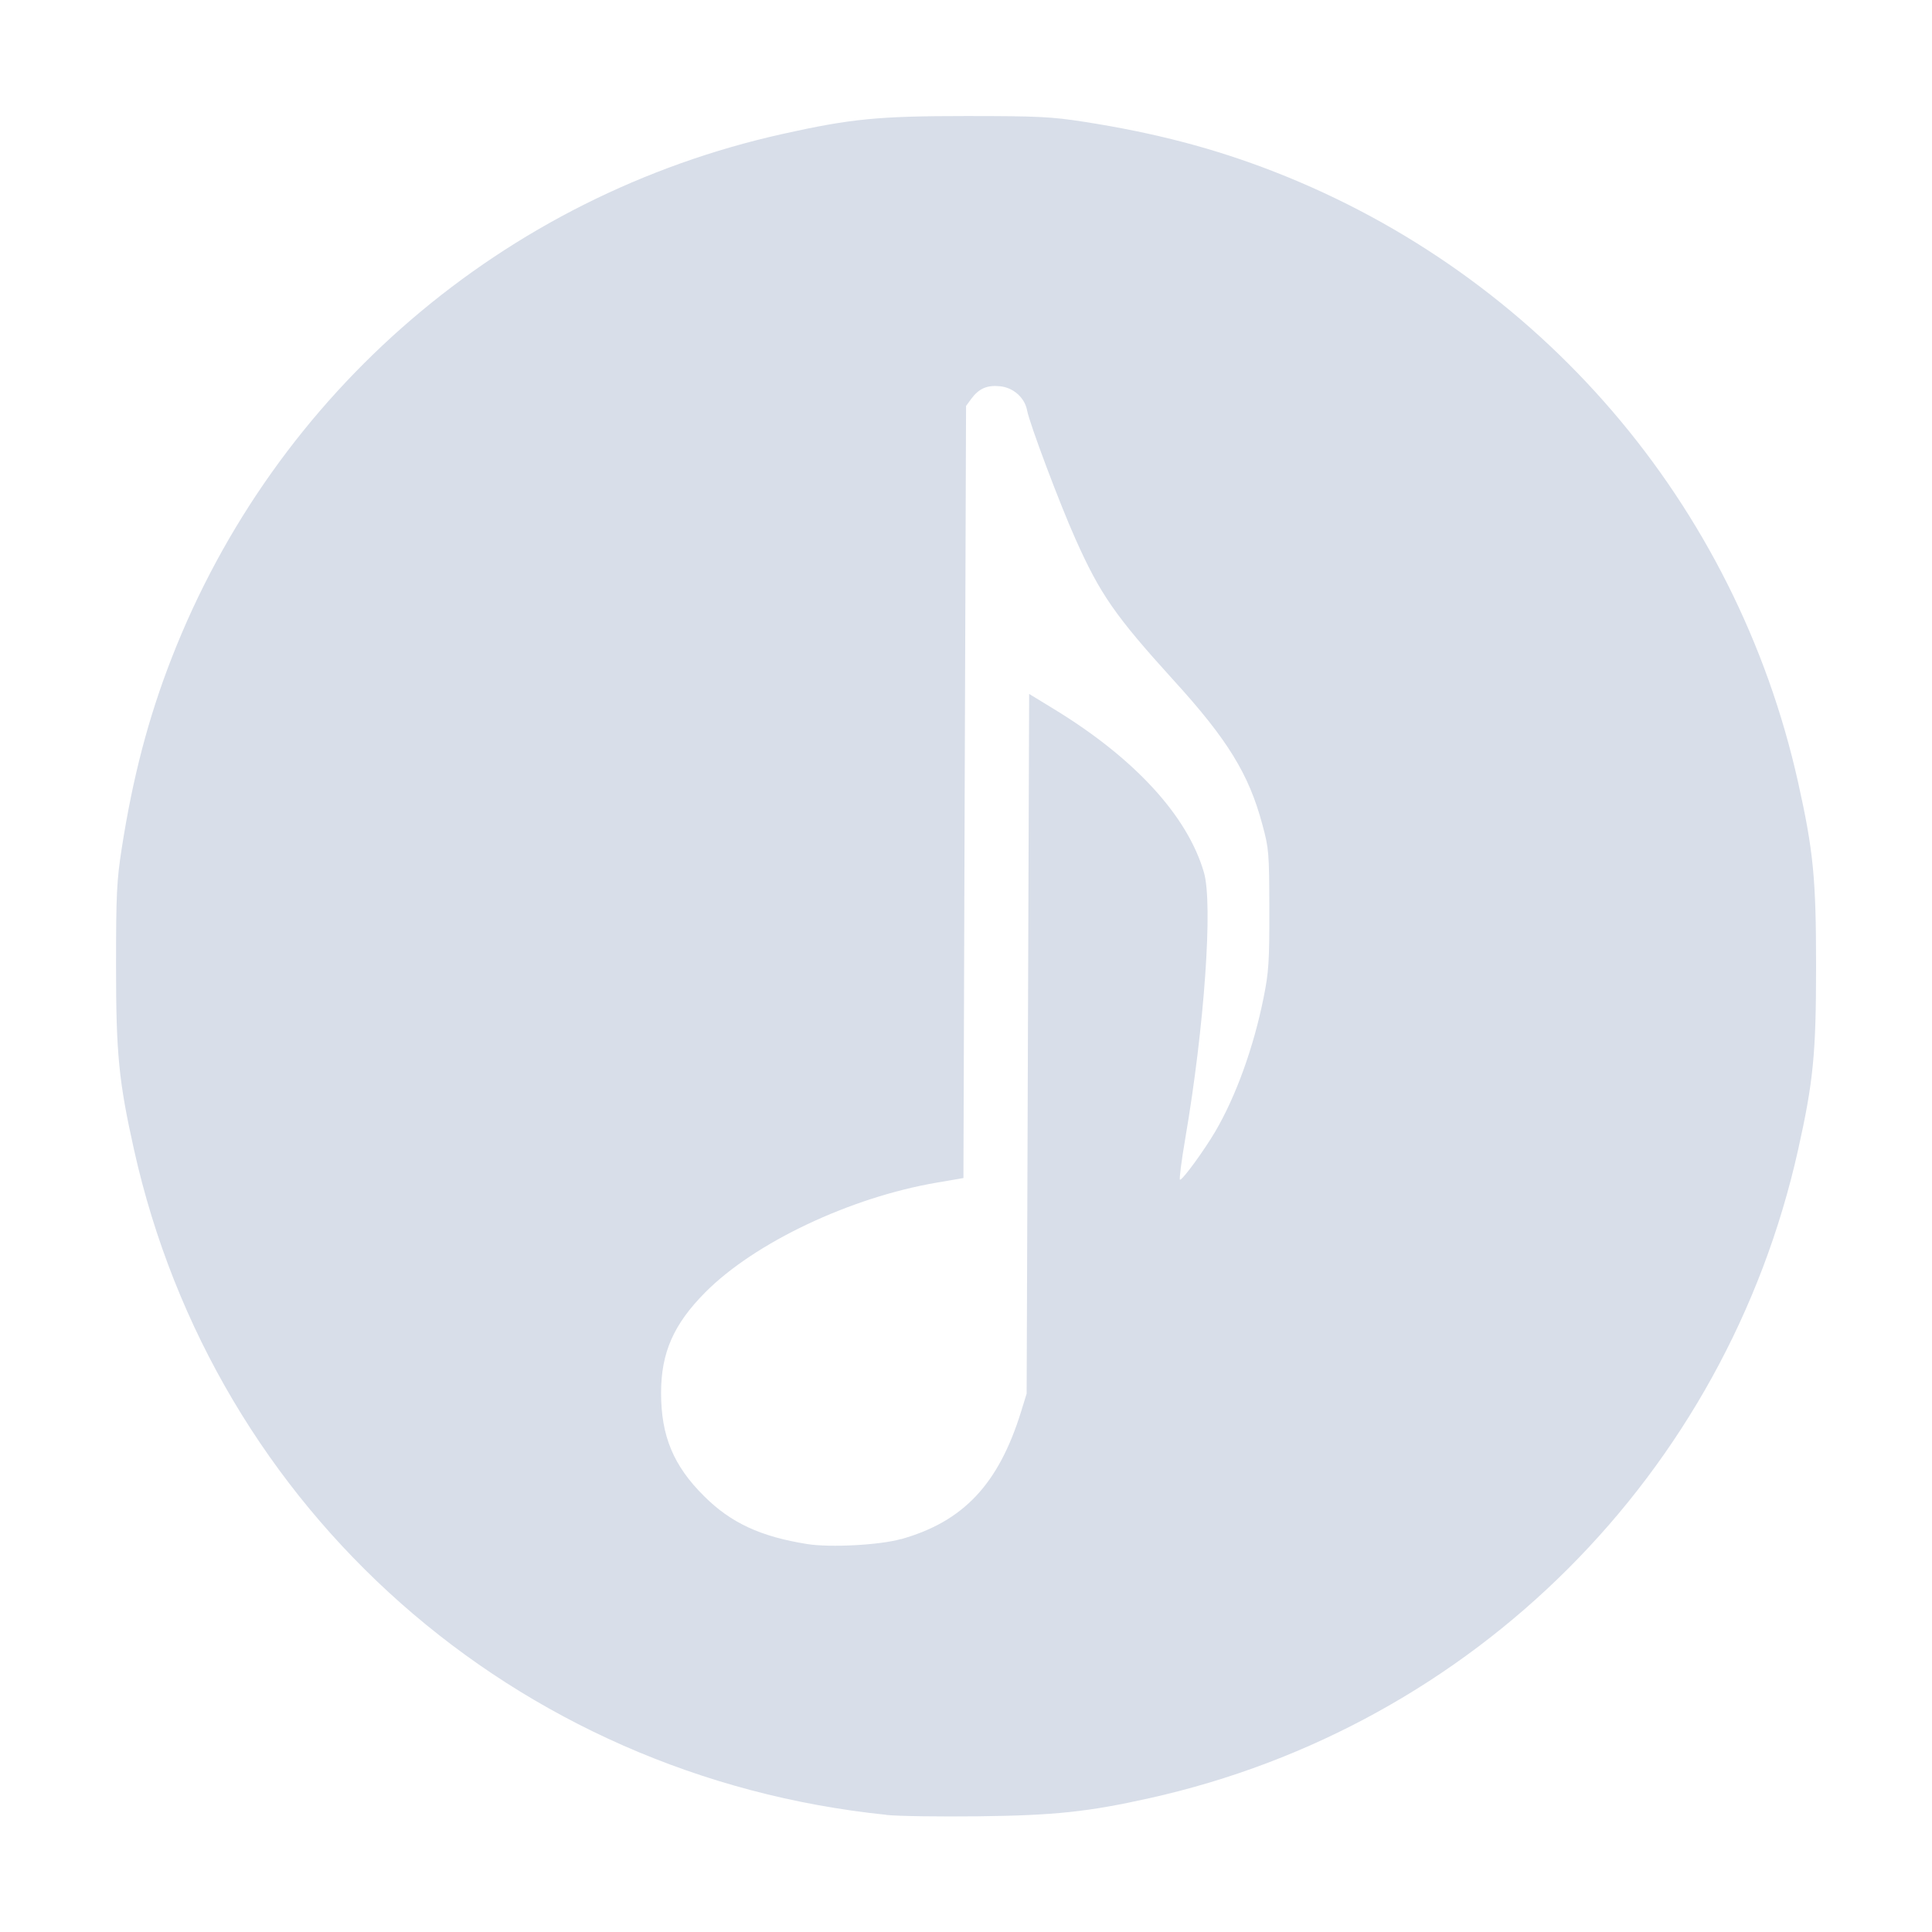
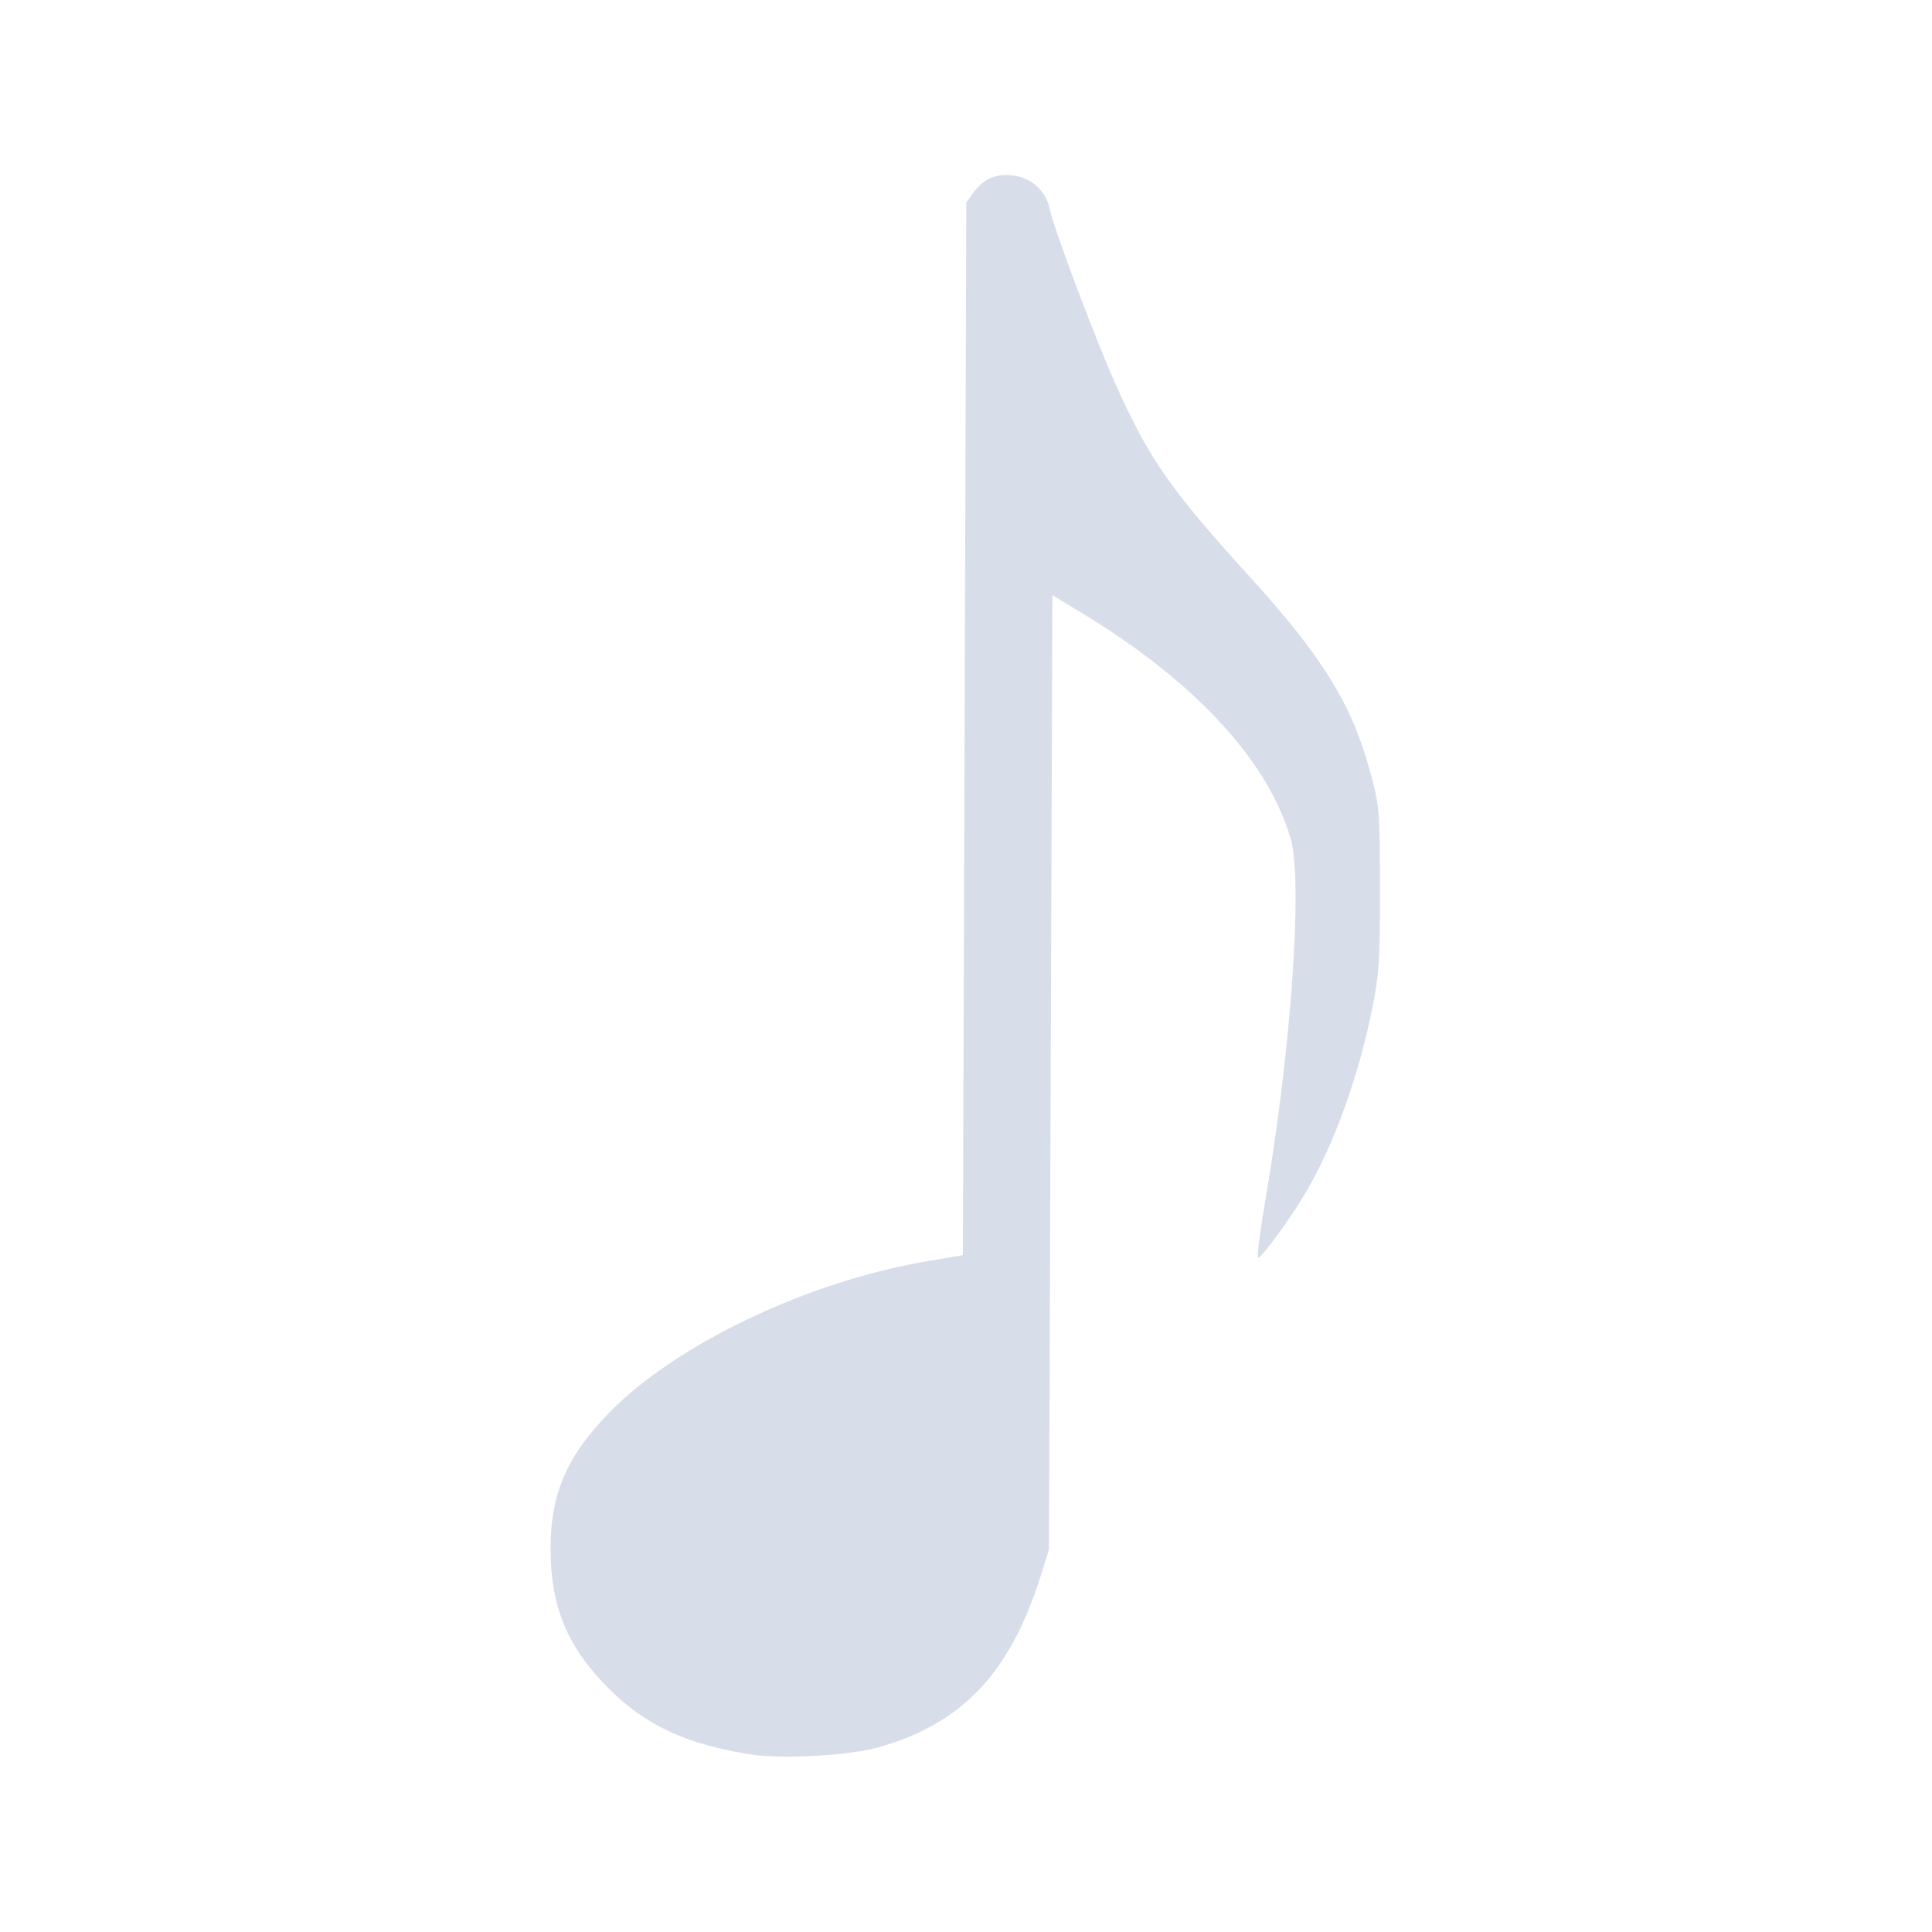
<svg xmlns="http://www.w3.org/2000/svg" width="64" height="64" version="1.1" viewBox="0 0 16.933 16.933" id="svg7">
  <defs id="defs2">
    <style id="current-color-scheme" type="text/css">.ColorScheme-Text {color:#d8dee9} .ColorScheme-Highlight {color:#3b4252}</style>
  </defs>
-   <path style="fill:currentColor;fill-opacity:1;stroke-width:0.044" d="M 7.768,15.906 C 4.512,15.571 1.879,13.243 1.174,10.074 1.041,9.477 1.017,9.234 1.017,8.466 c 0,-0.626 0.006,-0.748 0.05,-1.031 C 1.164,6.812 1.301,6.288 1.505,5.766 2.414,3.434 4.415,1.718 6.859,1.174 7.456,1.041 7.699,1.017 8.467,1.017 c 0.626,0 0.748,0.006 1.031,0.05 0.624,0.097 1.147,0.234 1.67,0.438 2.331,0.909 4.048,2.911 4.592,5.354 0.133,0.597 0.157,0.84 0.157,1.608 0,0.767 -0.024,1.011 -0.157,1.608 -0.633,2.842 -2.843,5.053 -5.685,5.685 -0.538,0.12 -0.832,0.151 -1.497,0.159 -0.342,0.004 -0.706,-0.001 -0.809,-0.012 z M 7.897,13.49 c 0.547,-0.154 0.855,-0.482 1.052,-1.117 l 0.049,-0.159 0.011,-3.066 0.011,-3.066 0.213,0.13 C 9.943,6.644 10.408,7.15 10.552,7.647 c 0.08,0.274 0.004,1.354 -0.164,2.333 -0.034,0.198 -0.054,0.36 -0.046,0.36 0.025,0 0.211,-0.256 0.31,-0.424 0.181,-0.309 0.336,-0.739 0.423,-1.173 0.045,-0.224 0.051,-0.316 0.05,-0.775 -9.08e-4,-0.495 -0.004,-0.532 -0.061,-0.741 C 10.946,6.785 10.76,6.482 10.285,5.961 9.774,5.398 9.642,5.208 9.426,4.724 9.292,4.426 9.022,3.709 9.002,3.597 8.981,3.485 8.881,3.396 8.762,3.385 8.651,3.374 8.579,3.406 8.513,3.495 L 8.467,3.558 8.455,6.942 8.444,10.325 8.211,10.365 c -0.758,0.129 -1.597,0.526 -2.029,0.961 -0.279,0.281 -0.388,0.53 -0.388,0.883 0,0.376 0.108,0.637 0.376,0.903 0.235,0.235 0.496,0.356 0.906,0.421 0.201,0.032 0.634,0.009 0.821,-0.044 z" id="path5" class="ColorScheme-Text" />
+   <path style="fill:currentColor;fill-opacity:1;stroke-width:0.06" d="m 7.692,15.317 c 0.745,-0.21 1.166,-0.657 1.435,-1.523 l 0.067,-0.216 0.015,-4.181 0.015,-4.181 0.29,0.177 c 0.967,0.59 1.601,1.28 1.798,1.958 0.108,0.373 0.005,1.847 -0.224,3.181 -0.046,0.27 -0.074,0.491 -0.062,0.491 0.034,0 0.288,-0.349 0.423,-0.579 0.246,-0.422 0.458,-1.008 0.577,-1.6 0.062,-0.305 0.07,-0.431 0.069,-1.057 -0.001,-0.675 -0.005,-0.726 -0.083,-1.011 C 11.85,6.174 11.596,5.761 10.949,5.05 10.251,4.282 10.072,4.024 9.776,3.364 9.594,2.957 9.227,1.979 9.199,1.827 9.17,1.674 9.034,1.553 8.872,1.537 8.721,1.522 8.623,1.566 8.532,1.688 l -0.063,0.085 -0.015,4.614 -0.015,4.614 -0.318,0.054 c -1.034,0.175 -2.178,0.718 -2.767,1.311 -0.38,0.383 -0.529,0.722 -0.529,1.204 0,0.513 0.148,0.868 0.513,1.232 0.321,0.32 0.677,0.485 1.235,0.574 0.274,0.044 0.865,0.012 1.119,-0.06 z" id="path5" class="ColorScheme-Text" />
</svg>
